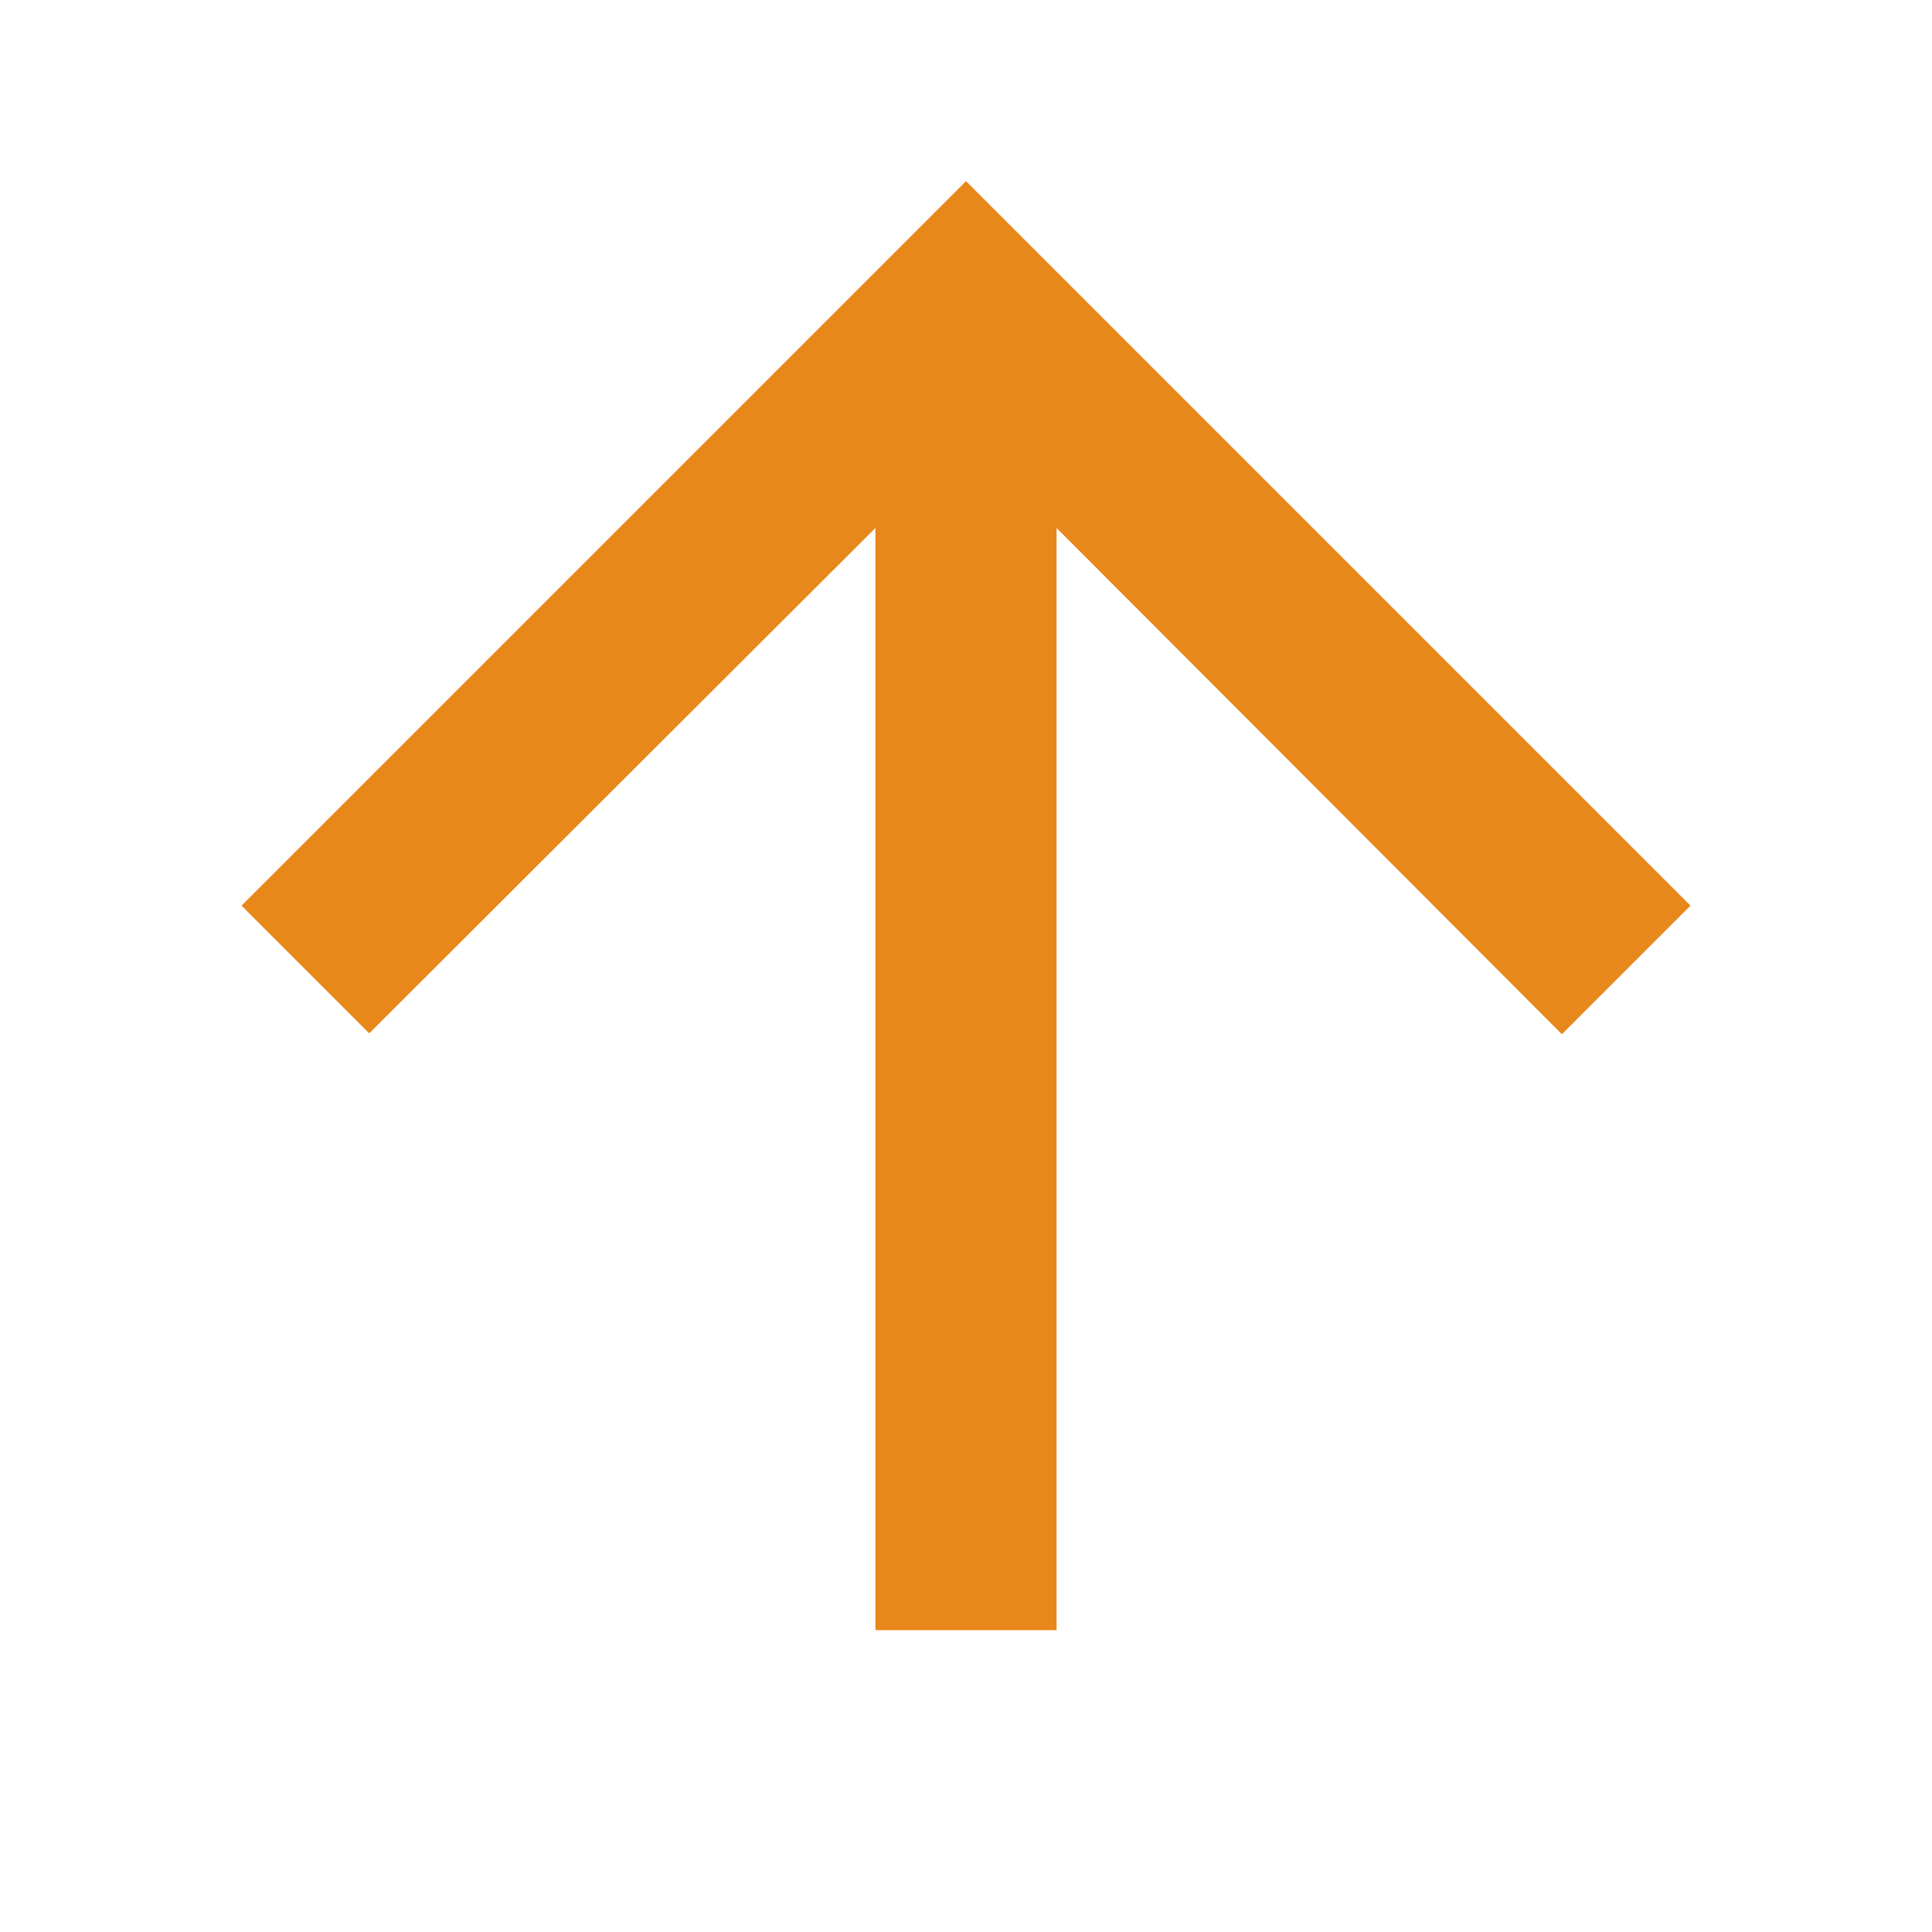
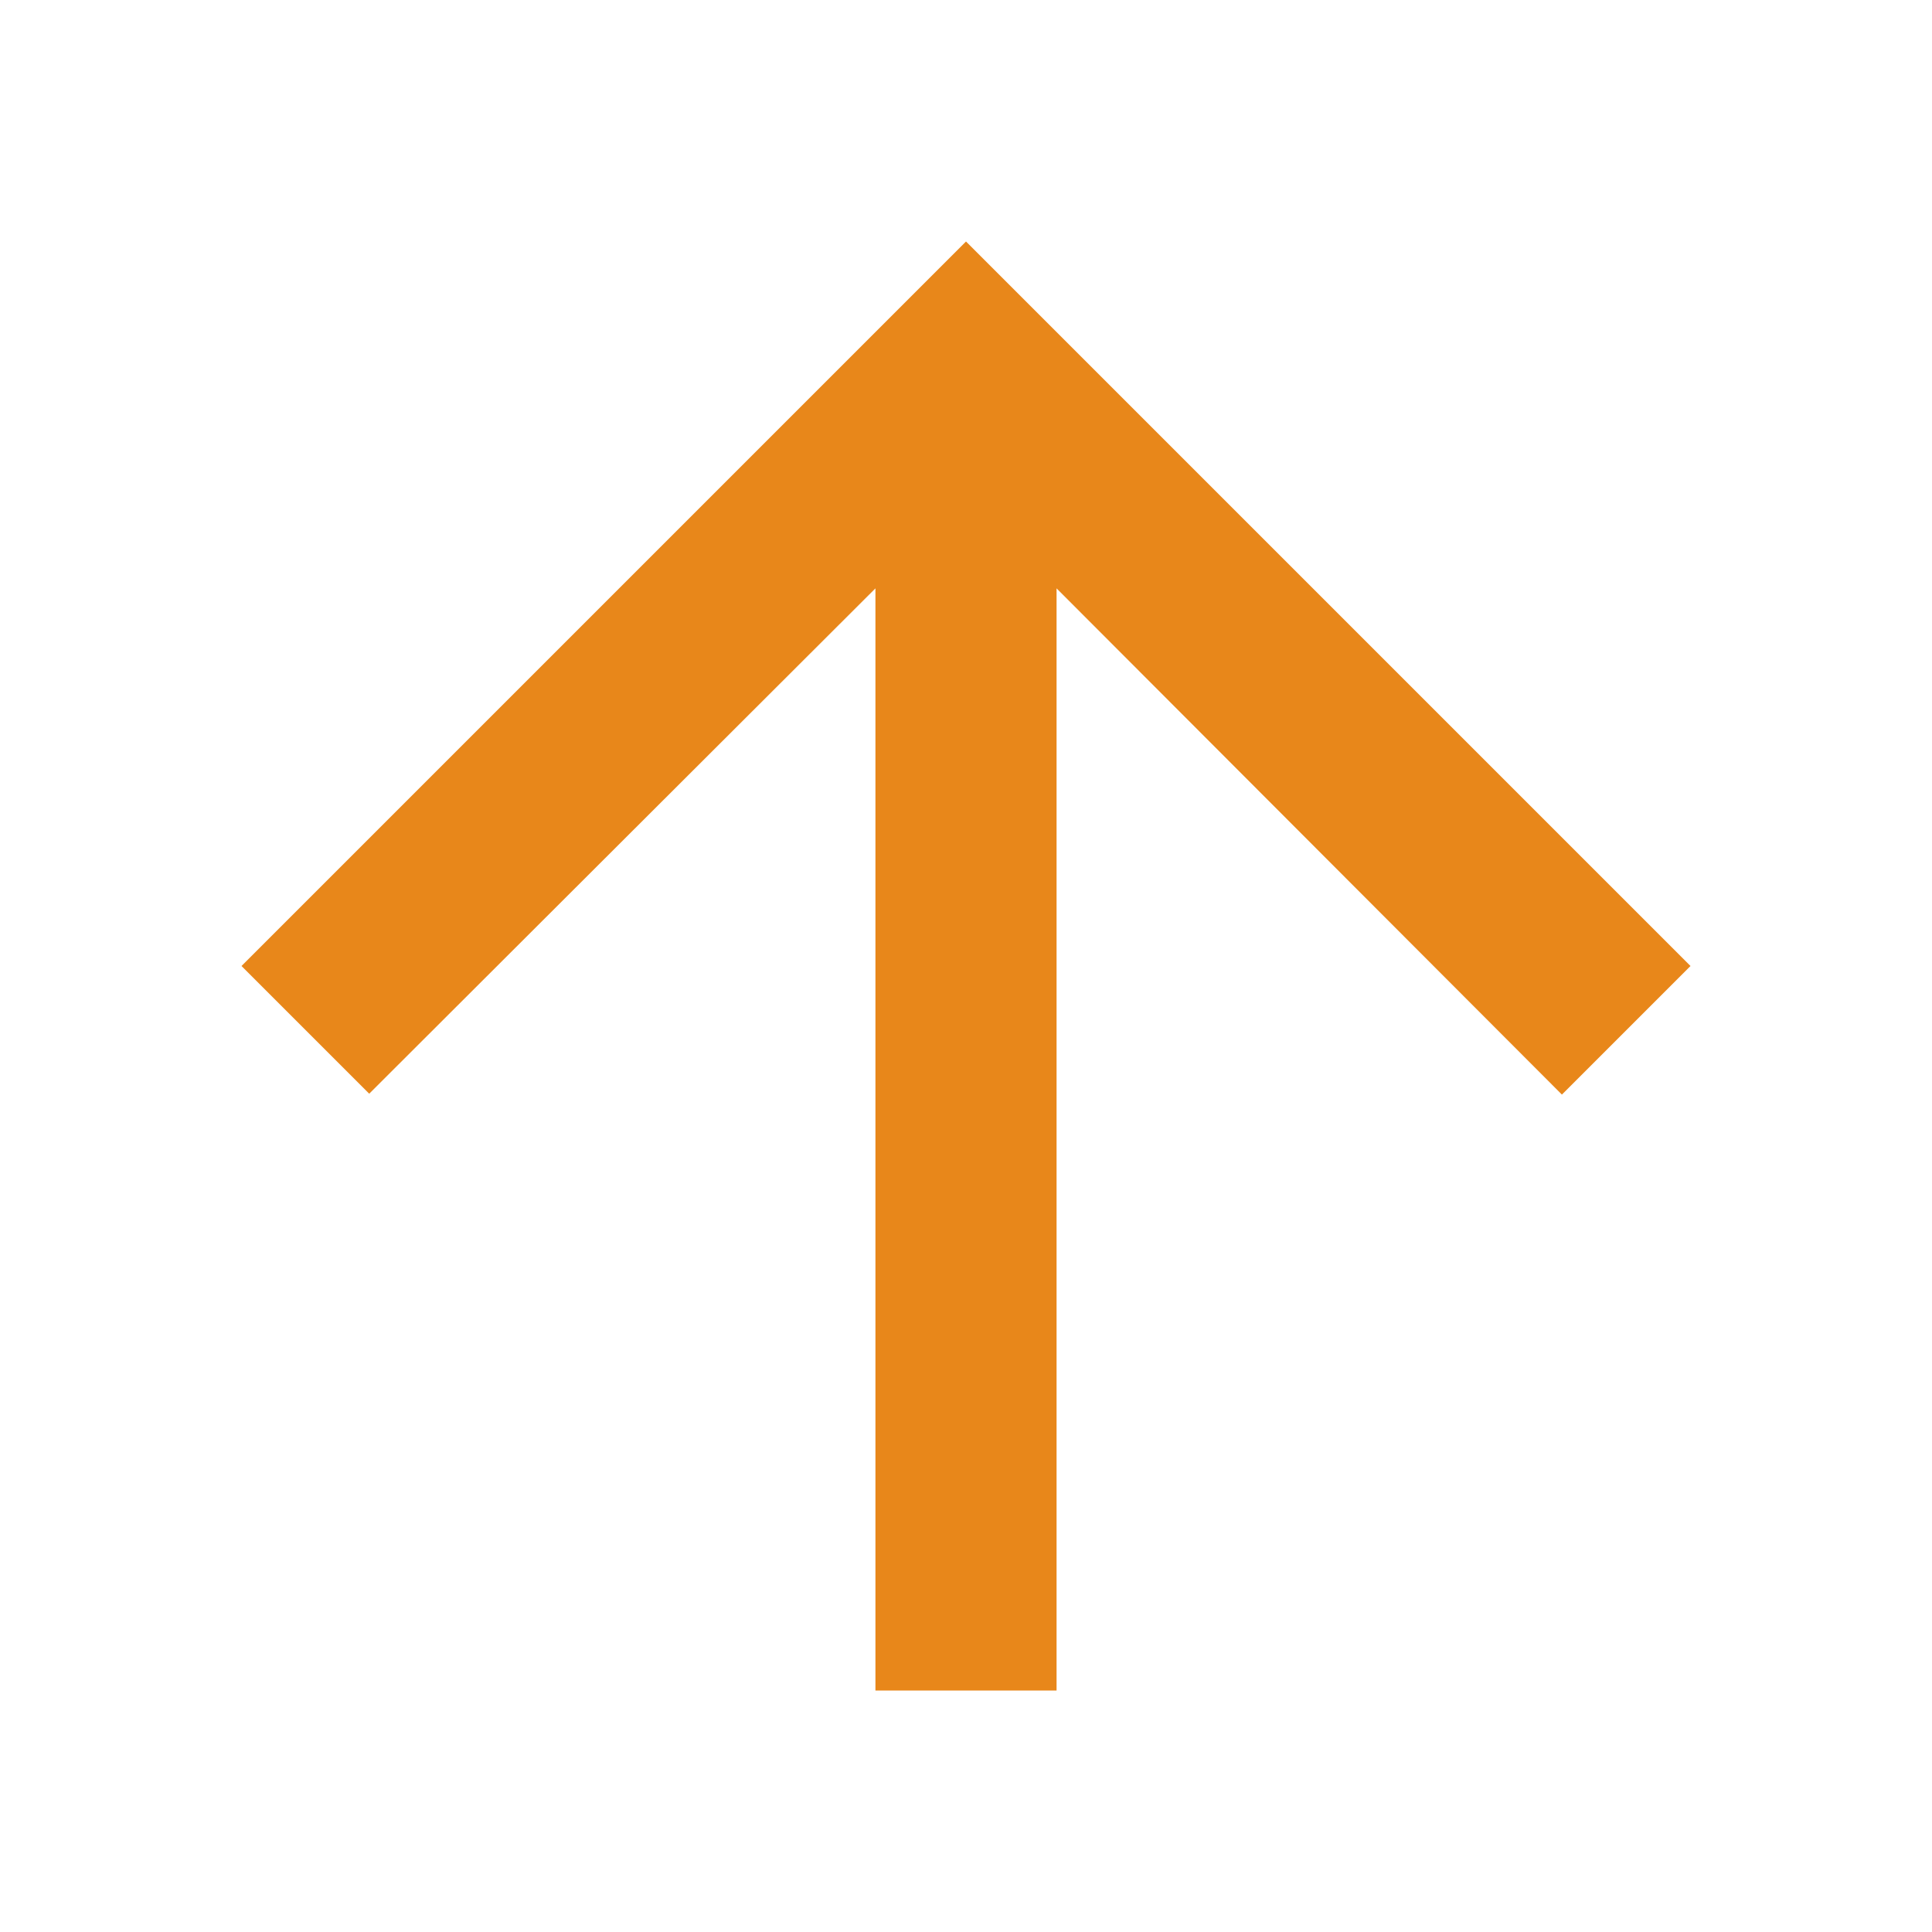
<svg xmlns="http://www.w3.org/2000/svg" version="1.1" id="Layer_1" x="0px" y="0px" width="1280px" height="1280px" viewBox="0 0 1280 1280" enable-background="new 0 0 1280 1280" xml:space="preserve">
-   <path fill="#E8871A" d="M160,600l84.609,84.609L580,349.805V1080h120V349.805l334.805,335.392L1120,600L640,120  L160,600z" />
+   <path fill="#E8871A" d="M160,640l84.609,84.609L580,389.805V1120h120V389.805l334.805,335.392L1120,640L640,160  L160,640z" />
</svg>
